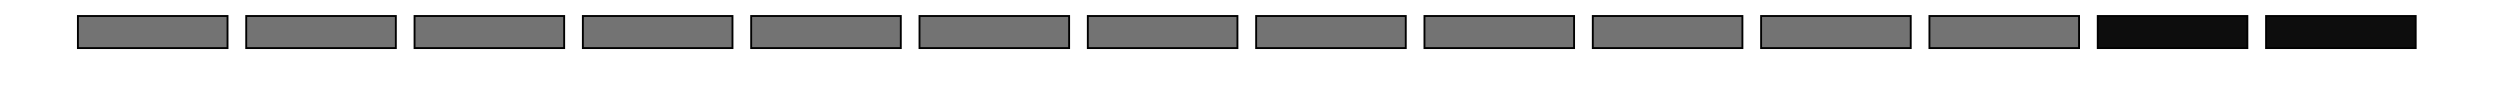
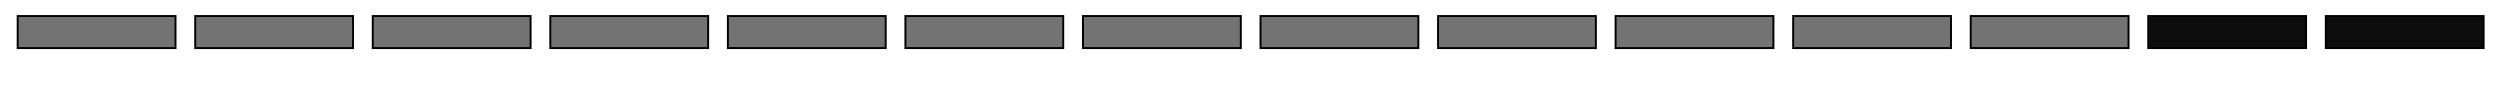
<svg xmlns="http://www.w3.org/2000/svg" width="390pt" height="14pt" viewBox="0 0 137.583 4.939" version="1.1" id="svg5">
  <defs id="defs2" />
  <g id="layer1" style="display:inline">
-     <rect style="opacity:1;mix-blend-mode:normal;fill:#737373;fill-opacity:1;stroke:#000000;stroke-width:0.104;stroke-miterlimit:4;stroke-dasharray:none;stroke-opacity:1" id="rect205" width="8.234" height="1.765" x="4.286" y="0.881" />
-     <rect style="mix-blend-mode:normal;fill:#737373;fill-opacity:1;stroke:#000000;stroke-width:0.104;stroke-miterlimit:4;stroke-dasharray:none;stroke-opacity:1" id="use556" width="8.234" height="1.765" x="13.549" y="0.881" />
-     <rect style="mix-blend-mode:normal;fill:#737373;fill-opacity:1;stroke:#000000;stroke-width:0.104;stroke-miterlimit:4;stroke-dasharray:none;stroke-opacity:1" id="use2481" width="8.234" height="1.765" x="22.813" y="0.881" />
-     <rect style="mix-blend-mode:normal;fill:#737373;fill-opacity:1;stroke:#000000;stroke-width:0.104;stroke-miterlimit:4;stroke-dasharray:none;stroke-opacity:1" id="use2483" width="8.234" height="1.765" x="32.076" y="0.881" />
-     <rect style="mix-blend-mode:normal;fill:#737373;fill-opacity:1;stroke:#000000;stroke-width:0.104;stroke-miterlimit:4;stroke-dasharray:none;stroke-opacity:1" id="use2491" width="8.234" height="1.765" x="41.339" y="0.881" />
-     <rect style="mix-blend-mode:normal;fill:#737373;fill-opacity:1;stroke:#000000;stroke-width:0.104;stroke-miterlimit:4;stroke-dasharray:none;stroke-opacity:1" id="use2479" width="8.234" height="1.765" x="50.603" y="0.881" />
-     <rect style="mix-blend-mode:normal;fill:#737373;fill-opacity:1;stroke:#000000;stroke-width:0.104;stroke-miterlimit:4;stroke-dasharray:none;stroke-opacity:1" id="use2475" width="8.234" height="1.765" x="59.866" y="0.881" />
-     <rect style="mix-blend-mode:normal;fill:#737373;fill-opacity:1;stroke:#000000;stroke-width:0.104;stroke-miterlimit:4;stroke-dasharray:none;stroke-opacity:1" id="use2477" width="8.234" height="1.765" x="69.13" y="0.881" />
-     <rect style="mix-blend-mode:normal;fill:#737373;fill-opacity:1;stroke:#000000;stroke-width:0.104;stroke-miterlimit:4;stroke-dasharray:none;stroke-opacity:1" id="use2485" width="8.234" height="1.765" x="78.393" y="0.881" />
-     <rect style="mix-blend-mode:normal;fill:#737373;fill-opacity:1;stroke:#000000;stroke-width:0.104;stroke-miterlimit:4;stroke-dasharray:none;stroke-opacity:1" id="use2493" width="8.234" height="1.765" x="87.657" y="0.881" />
-     <rect style="mix-blend-mode:normal;fill:#737373;fill-opacity:1;stroke:#000000;stroke-width:0.104;stroke-miterlimit:4;stroke-dasharray:none;stroke-opacity:1" id="use2487" width="8.234" height="1.765" x="96.92" y="0.881" />
-     <rect style="mix-blend-mode:normal;fill:#737373;fill-opacity:1;stroke:#000000;stroke-width:0.104;stroke-miterlimit:4;stroke-dasharray:none;stroke-opacity:1" id="use2495" width="8.234" height="1.765" x="106.184" y="0.881" />
-     <rect style="mix-blend-mode:normal;fill:#0d0d0d;fill-opacity:1;stroke:#000000;stroke-width:0.104;stroke-miterlimit:4;stroke-dasharray:none;stroke-opacity:1" id="use2497" width="8.234" height="1.765" x="115.447" y="0.881" />
-     <rect style="mix-blend-mode:normal;fill:#0d0d0d;fill-opacity:1;stroke:#000000;stroke-width:0.104;stroke-miterlimit:4;stroke-dasharray:none;stroke-opacity:1" id="use2489" width="8.234" height="1.765" x="124.711" y="0.881" />
+     <rect style="opacity:1;mix-blend-mode:normal;fill:#737373;fill-opacity:1;stroke:#000000;stroke-width:0.107;stroke-miterlimit:4;stroke-dasharray:none;stroke-opacity:1" id="rect205" width="8.686" height="1.763" x="0.971" y="0.883" />
+     <rect style="mix-blend-mode:normal;fill:#737373;fill-opacity:1;stroke:#000000;stroke-width:0.107;stroke-miterlimit:4;stroke-dasharray:none;stroke-opacity:1" id="use556" width="8.686" height="1.763" x="10.742" y="0.883" />
+     <rect style="mix-blend-mode:normal;fill:#737373;fill-opacity:1;stroke:#000000;stroke-width:0.107;stroke-miterlimit:4;stroke-dasharray:none;stroke-opacity:1" id="use2481" width="8.686" height="1.763" x="20.513" y="0.883" />
+     <rect style="mix-blend-mode:normal;fill:#737373;fill-opacity:1;stroke:#000000;stroke-width:0.107;stroke-miterlimit:4;stroke-dasharray:none;stroke-opacity:1" id="use2483" width="8.686" height="1.763" x="30.285" y="0.883" />
+     <rect style="mix-blend-mode:normal;fill:#737373;fill-opacity:1;stroke:#000000;stroke-width:0.107;stroke-miterlimit:4;stroke-dasharray:none;stroke-opacity:1" id="use2491" width="8.686" height="1.763" x="40.056" y="0.883" />
+     <rect style="mix-blend-mode:normal;fill:#737373;fill-opacity:1;stroke:#000000;stroke-width:0.107;stroke-miterlimit:4;stroke-dasharray:none;stroke-opacity:1" id="use2479" width="8.686" height="1.763" x="49.827" y="0.883" />
+     <rect style="mix-blend-mode:normal;fill:#737373;fill-opacity:1;stroke:#000000;stroke-width:0.107;stroke-miterlimit:4;stroke-dasharray:none;stroke-opacity:1" id="use2475" width="8.686" height="1.763" x="59.599" y="0.883" />
+     <rect style="mix-blend-mode:normal;fill:#737373;fill-opacity:1;stroke:#000000;stroke-width:0.107;stroke-miterlimit:4;stroke-dasharray:none;stroke-opacity:1" id="use2477" width="8.686" height="1.763" x="69.37" y="0.883" />
+     <rect style="mix-blend-mode:normal;fill:#737373;fill-opacity:1;stroke:#000000;stroke-width:0.107;stroke-miterlimit:4;stroke-dasharray:none;stroke-opacity:1" id="use2485" width="8.686" height="1.763" x="79.141" y="0.883" />
+     <rect style="mix-blend-mode:normal;fill:#737373;fill-opacity:1;stroke:#000000;stroke-width:0.107;stroke-miterlimit:4;stroke-dasharray:none;stroke-opacity:1" id="use2493" width="8.686" height="1.763" x="88.912" y="0.883" />
+     <rect style="mix-blend-mode:normal;fill:#737373;fill-opacity:1;stroke:#000000;stroke-width:0.107;stroke-miterlimit:4;stroke-dasharray:none;stroke-opacity:1" id="use2487" width="8.686" height="1.763" x="98.684" y="0.883" />
+     <rect style="mix-blend-mode:normal;fill:#737373;fill-opacity:1;stroke:#000000;stroke-width:0.107;stroke-miterlimit:4;stroke-dasharray:none;stroke-opacity:1" id="use2495" width="8.686" height="1.763" x="108.455" y="0.883" />
+     <rect style="mix-blend-mode:normal;fill:#0d0d0d;fill-opacity:1;stroke:#000000;stroke-width:0.107;stroke-miterlimit:4;stroke-dasharray:none;stroke-opacity:1" id="use2497" width="8.686" height="1.763" x="118.226" y="0.883" />
+     <rect style="mix-blend-mode:normal;fill:#0d0d0d;fill-opacity:1;stroke:#000000;stroke-width:0.107;stroke-miterlimit:4;stroke-dasharray:none;stroke-opacity:1" id="use2489" width="8.686" height="1.763" x="127.998" y="0.883" />
  </g>
</svg>
